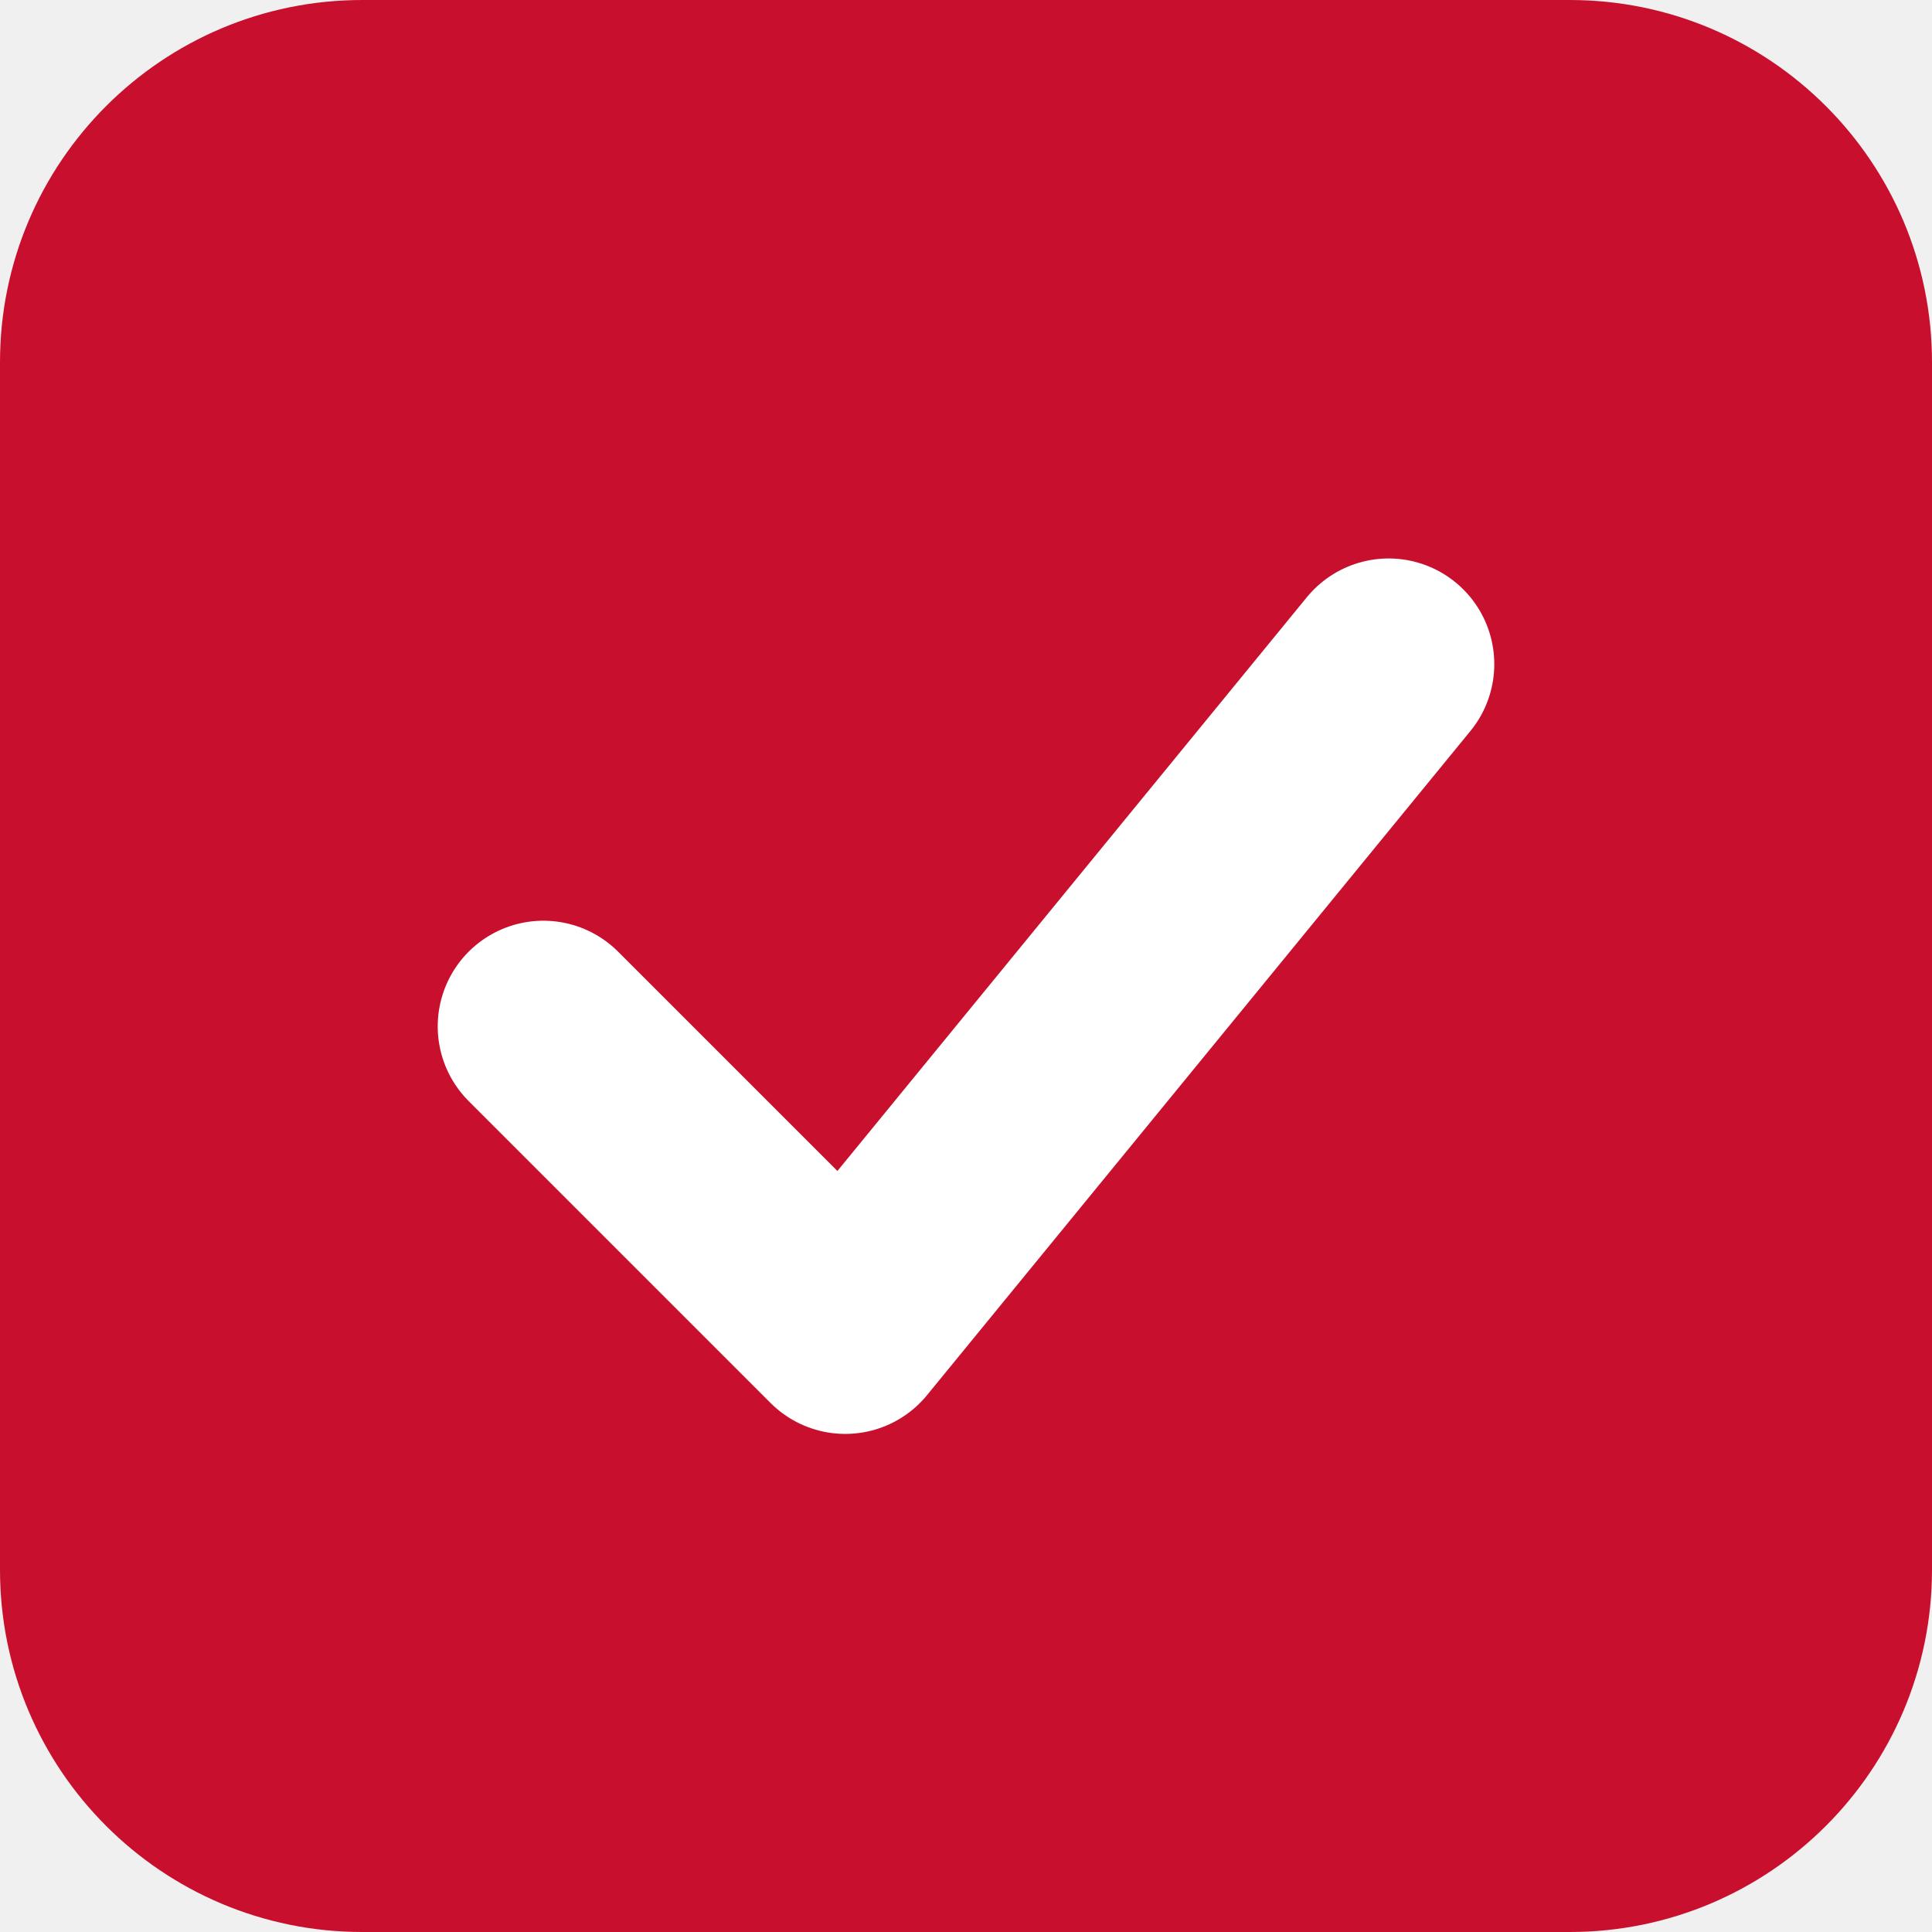
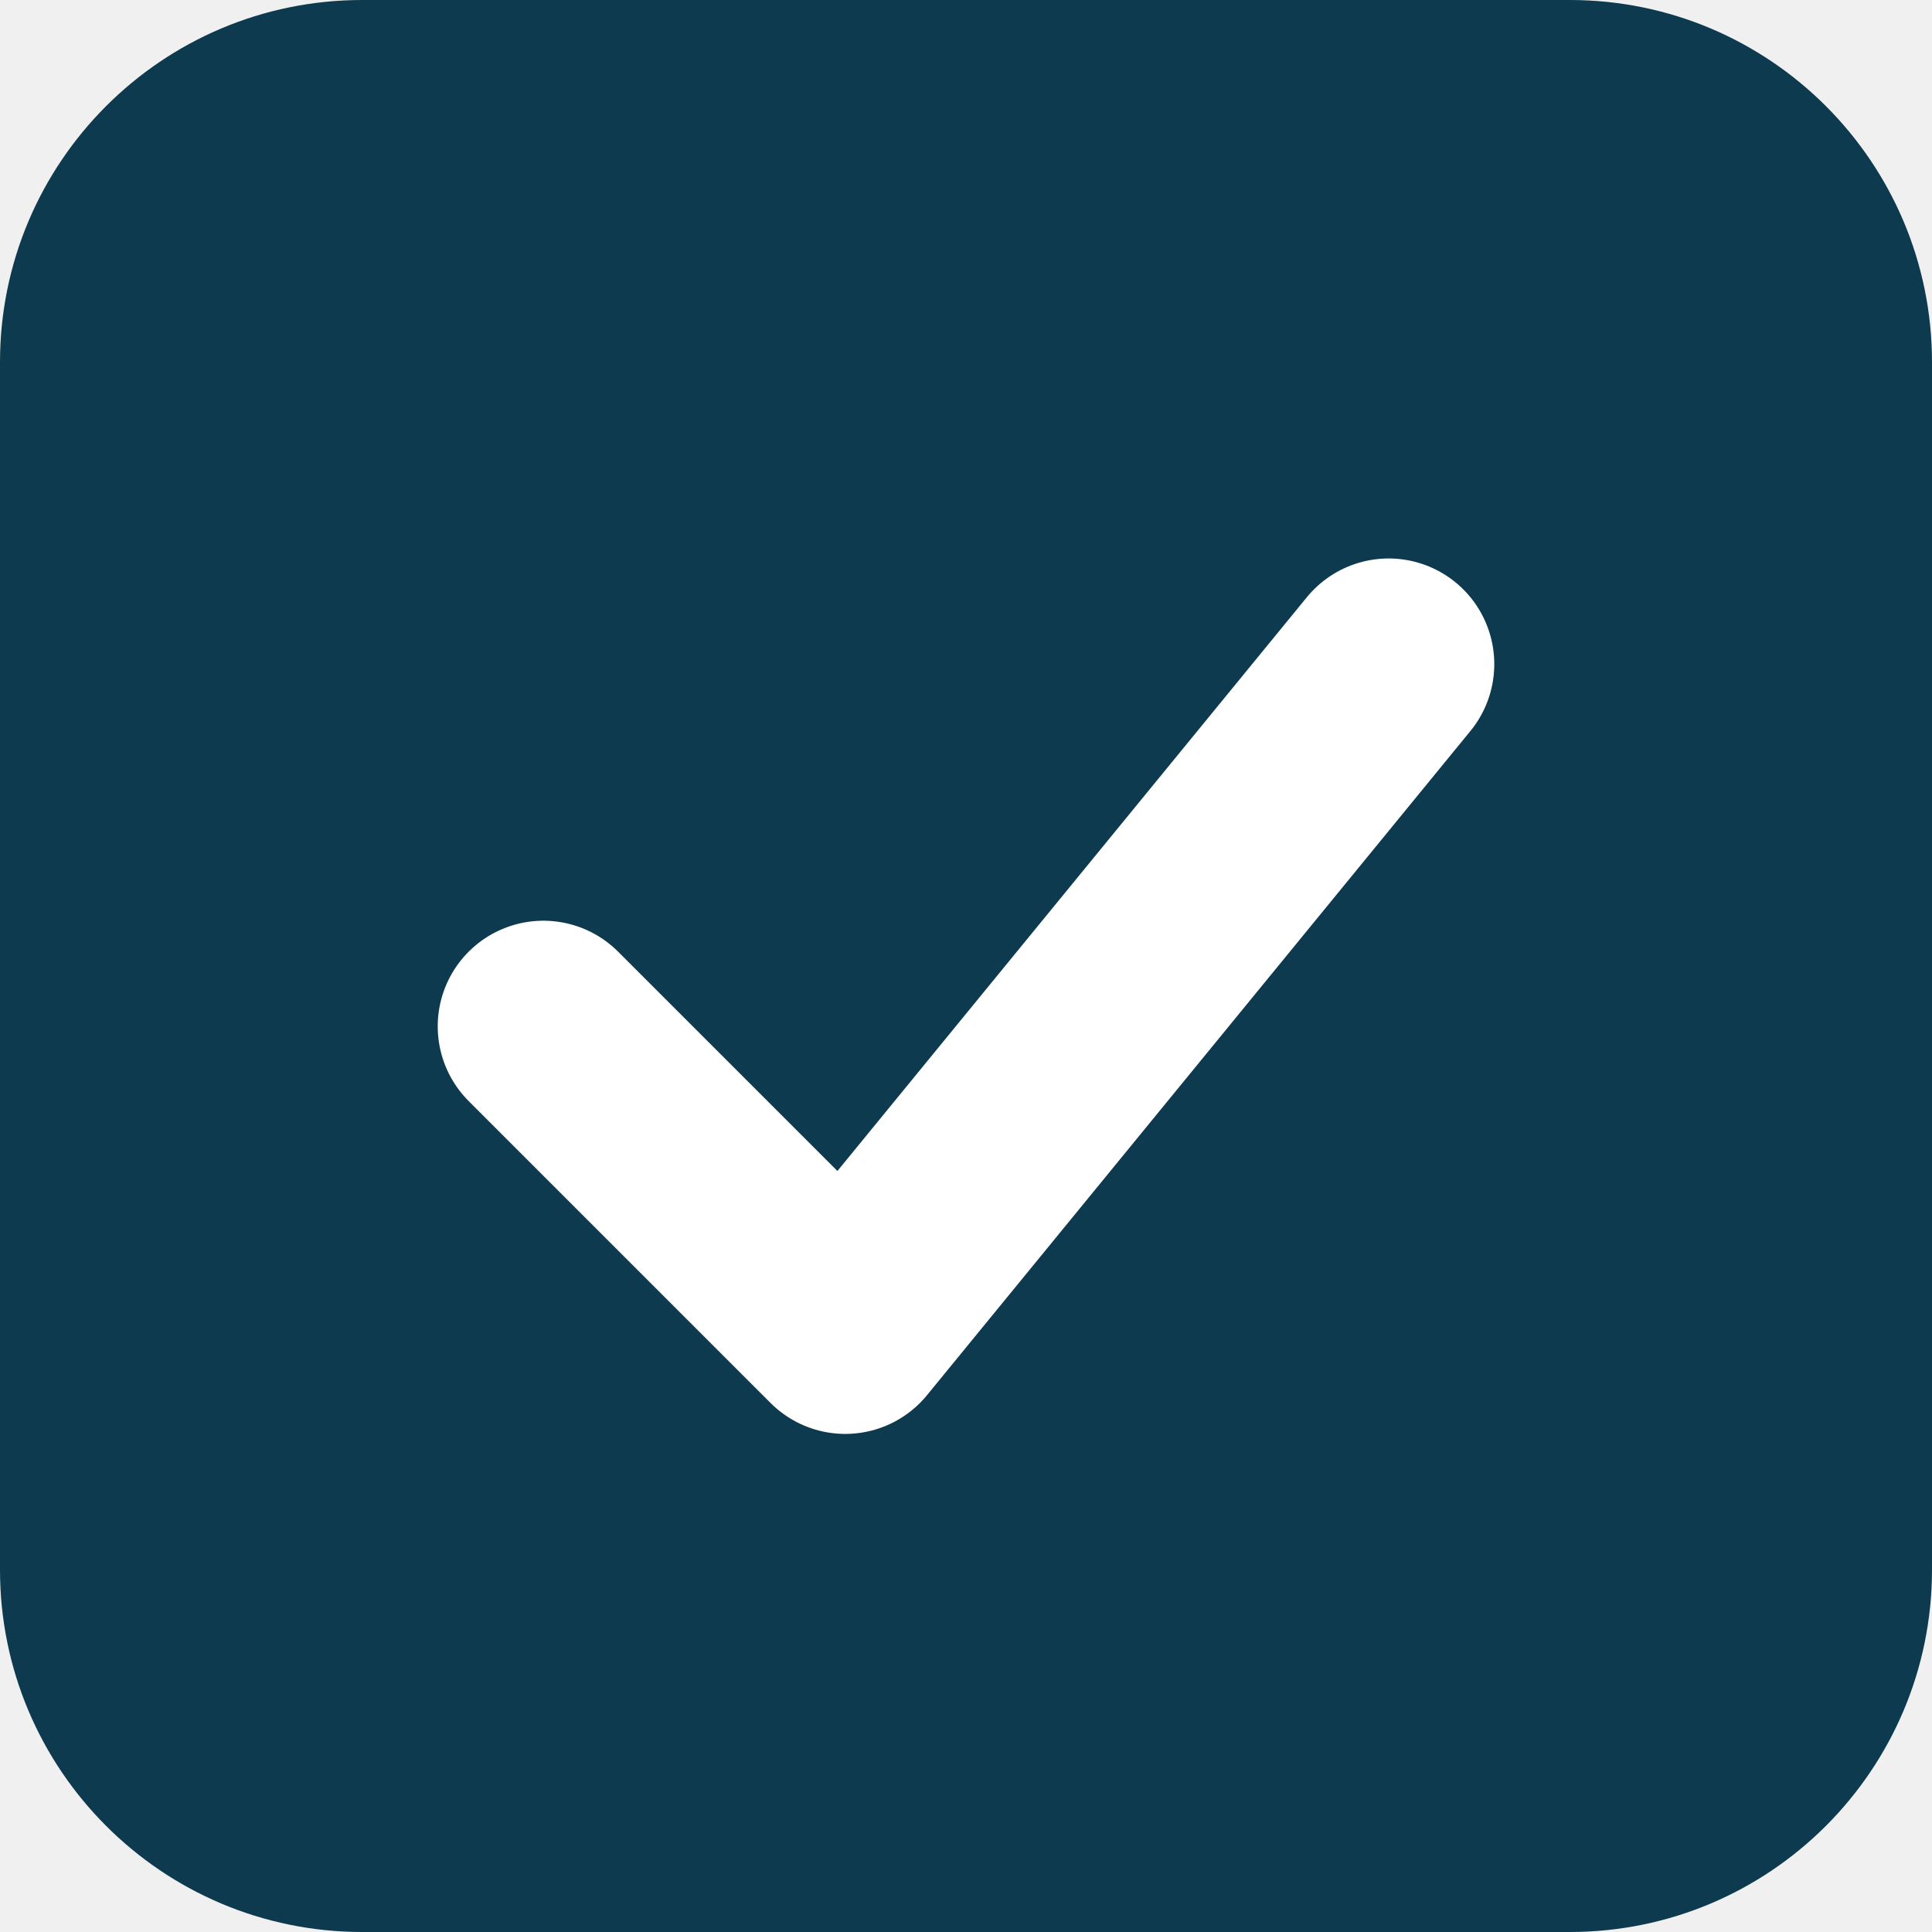
<svg xmlns="http://www.w3.org/2000/svg" viewBox="0 0 64 64">
-   <rect width="64" height="64" rx="12" fill="#c8102e" />
+   <rect width="64" height="64" rx="12" fill="#0d3a4e" />
  <path d="M18 34l10 10 18-22" fill="none" stroke="#fff" stroke-width="7" stroke-linecap="round" stroke-linejoin="round" />
</svg>
